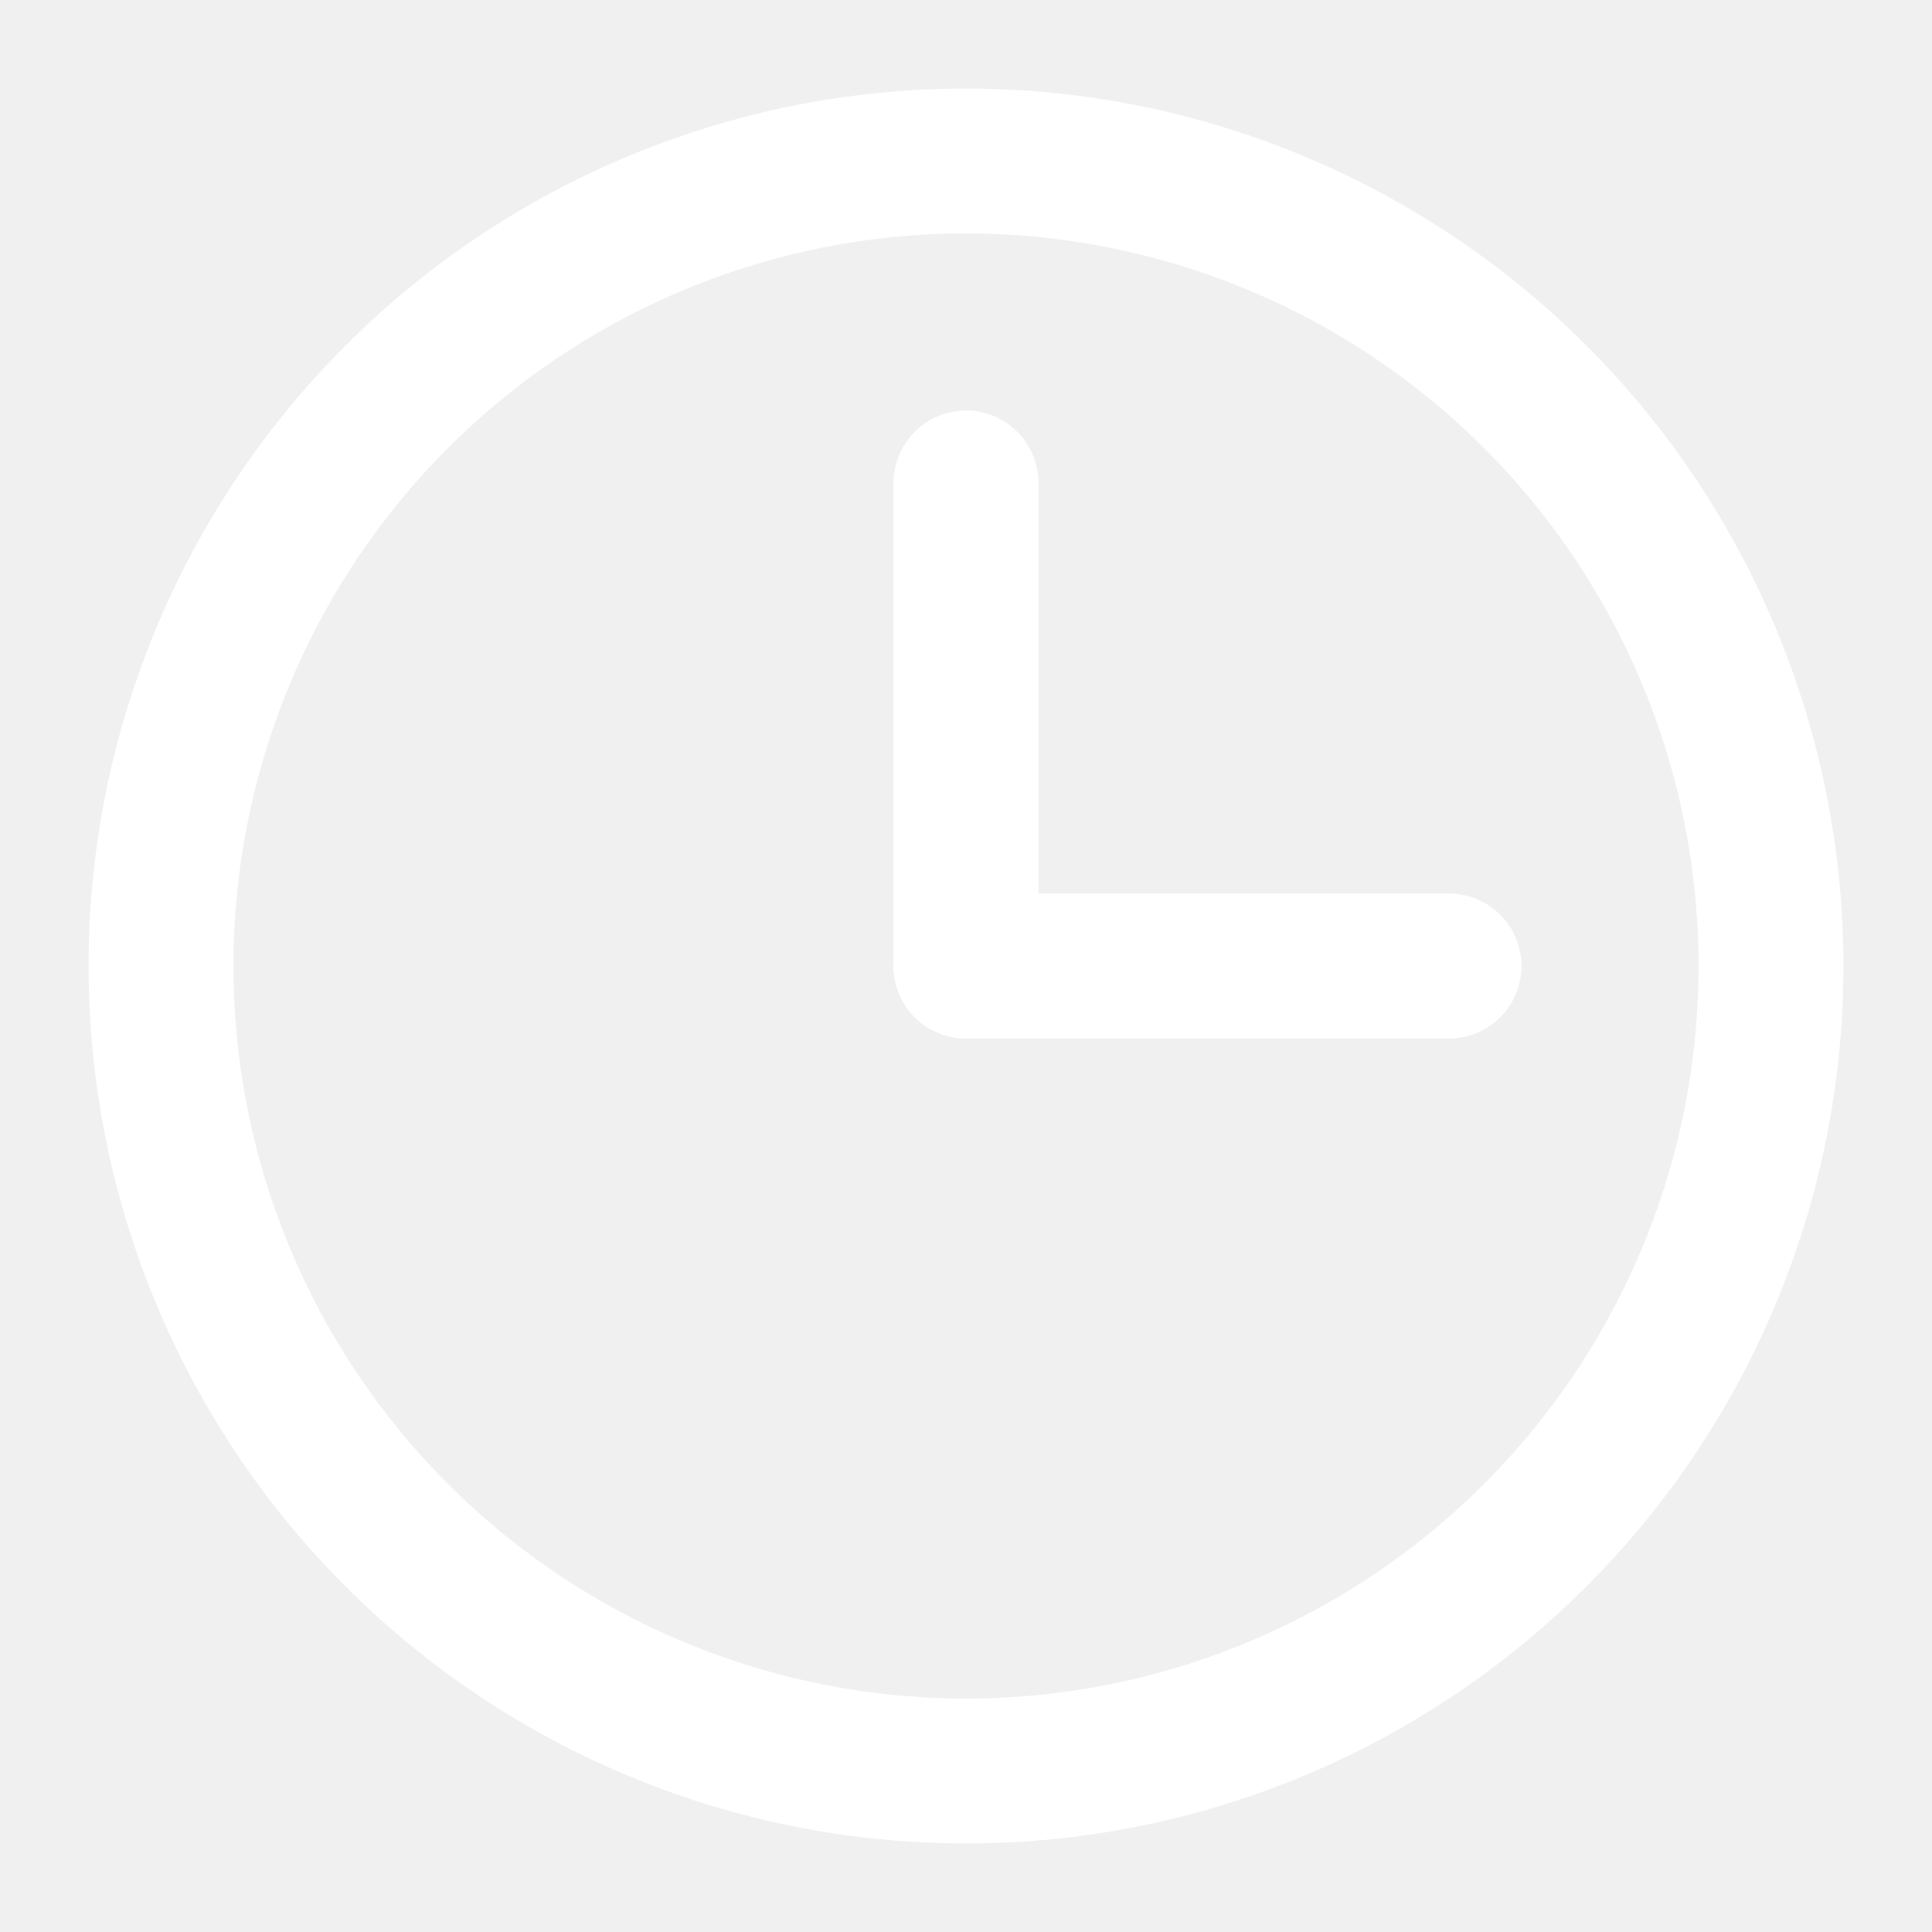
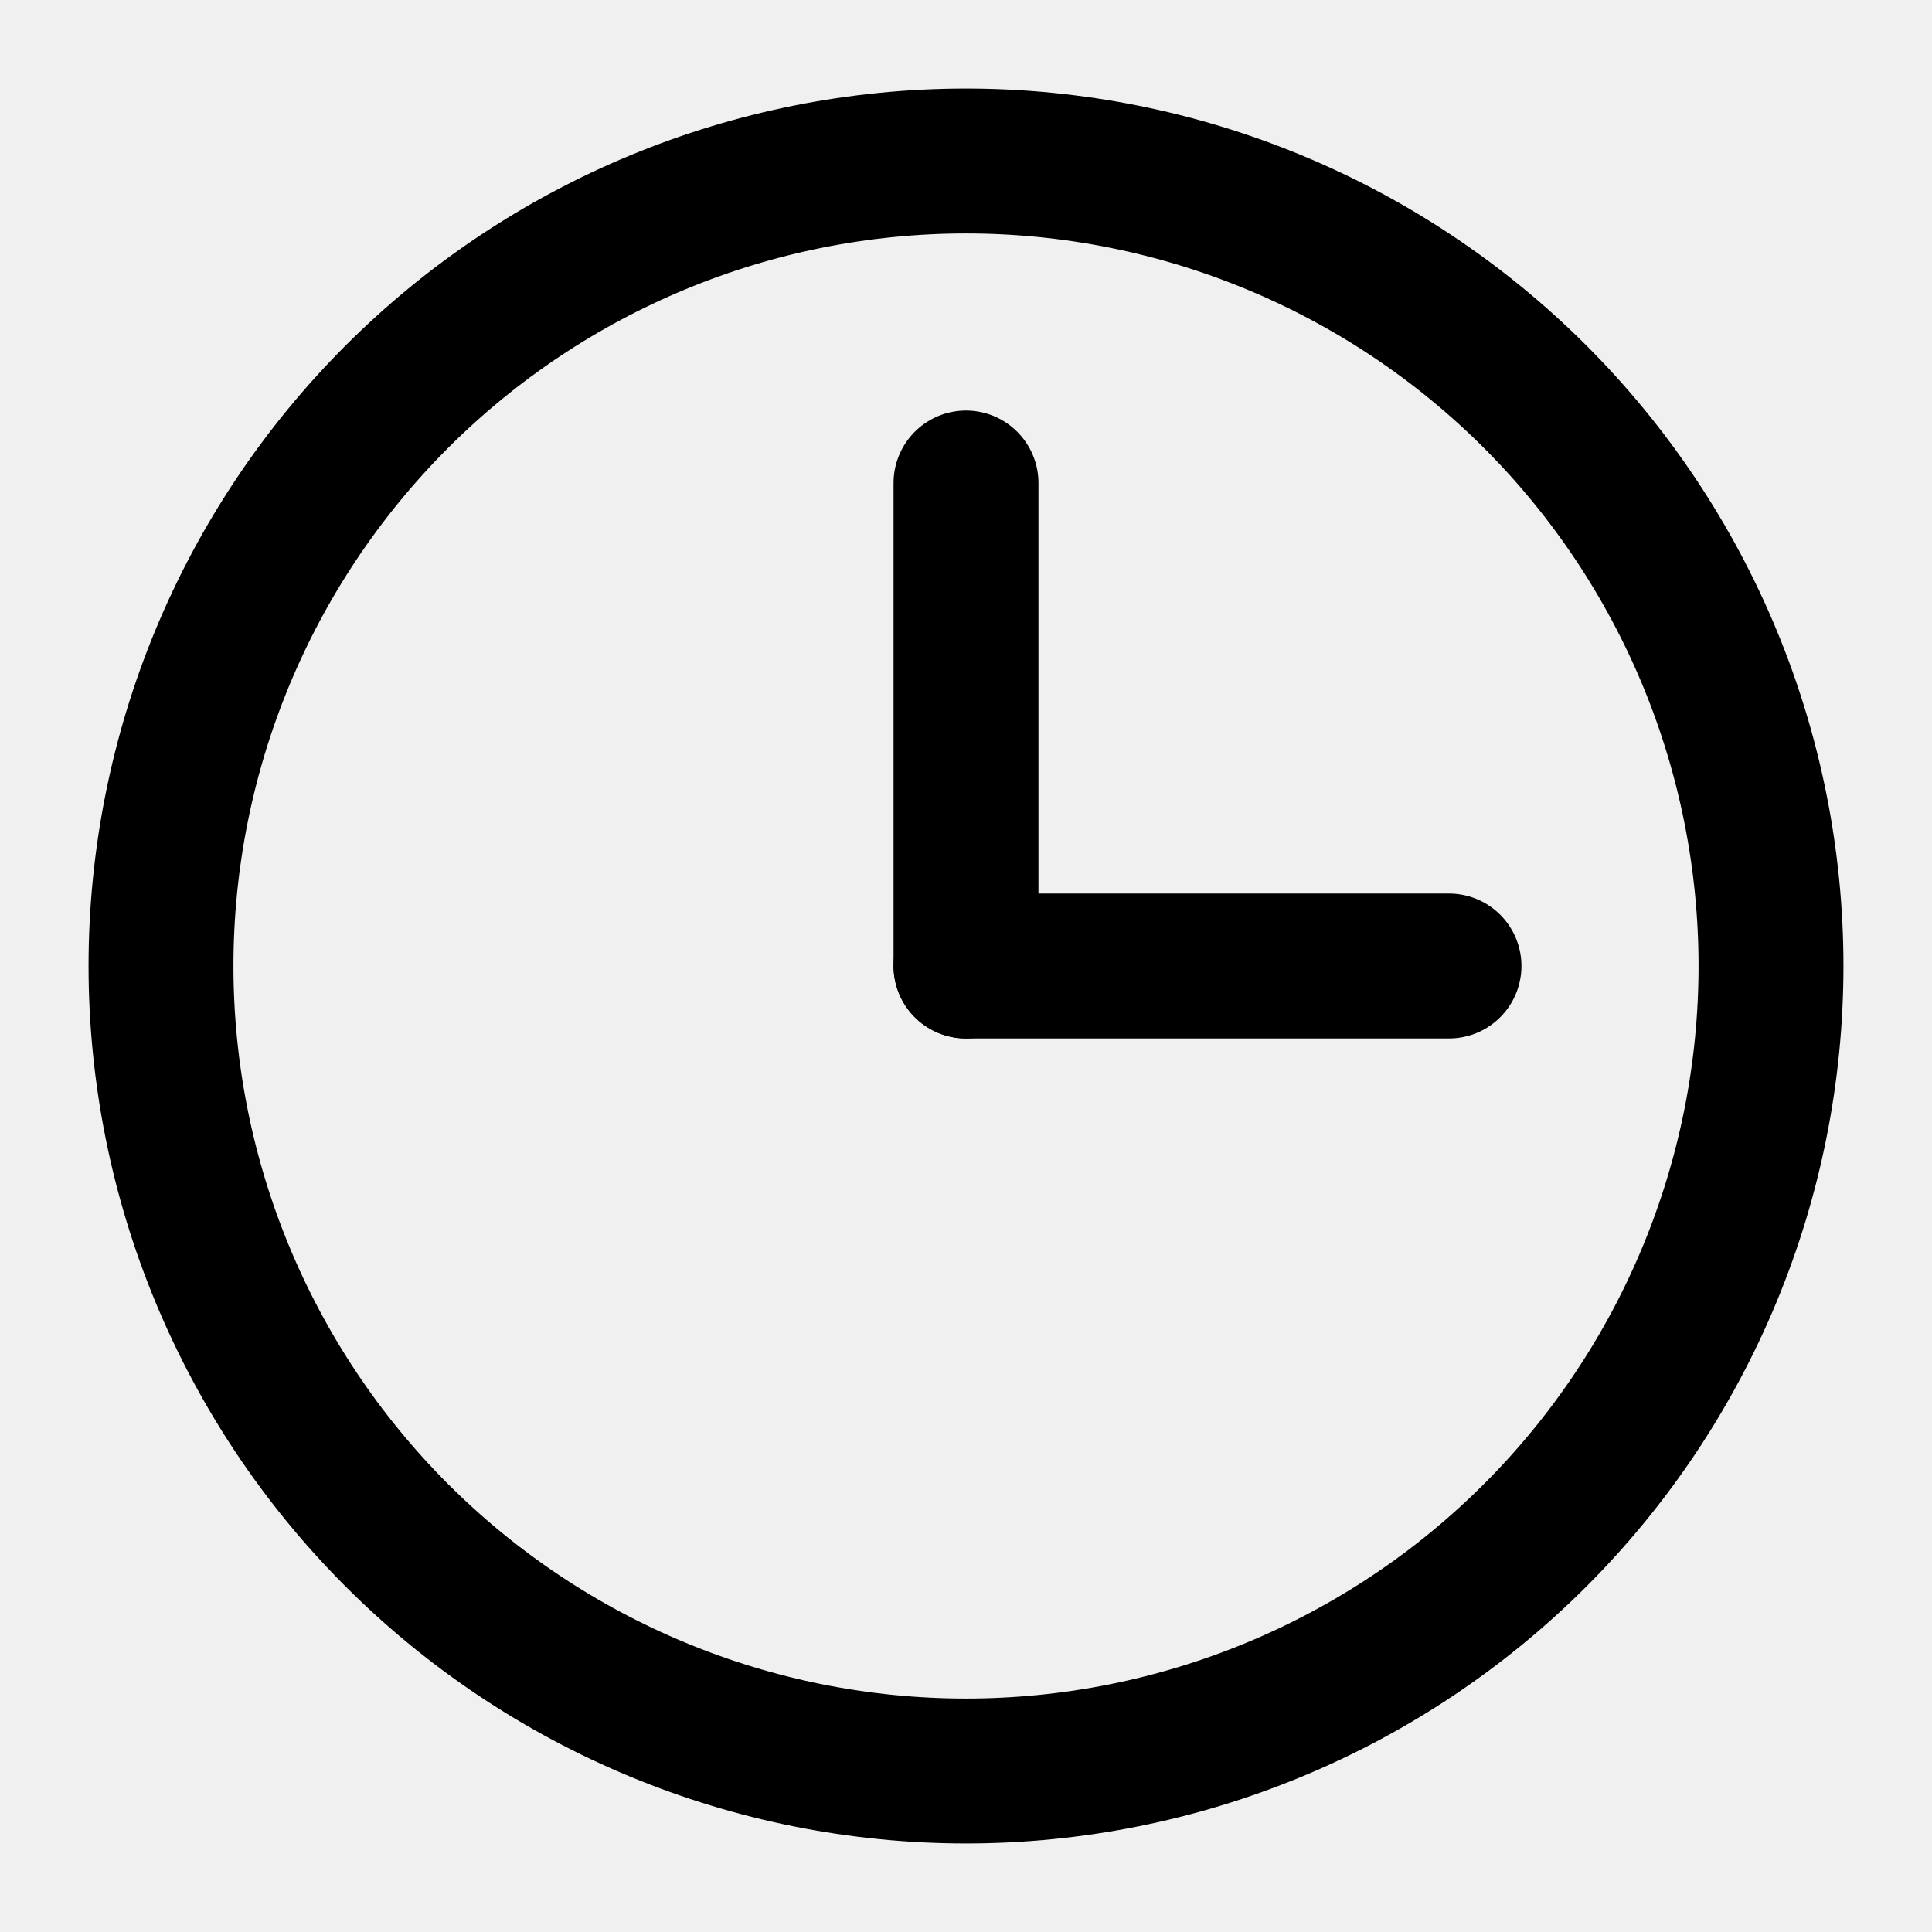
- <svg xmlns="http://www.w3.org/2000/svg" width="24" height="24" viewBox="0 0 24 24" fill="none">
-   <path d="M2 12C2 14.652 3.054 17.196 4.929 19.071C6.804 20.946 9.348 22 12 22C14.652 22 17.196 20.946 19.071 19.071C20.946 17.196 22 14.652 22 12C22 9.348 20.946 6.804 19.071 4.929C17.196 3.054 14.652 2 12 2C9.348 2 6.804 3.054 4.929 4.929C3.054 6.804 2 9.348 2 12V12Z" stroke="white" stroke-width="1.8" stroke-linecap="round" stroke-linejoin="round" />
-   <path d="M12 12V6" stroke="white" stroke-width="1.8" stroke-linecap="round" stroke-linejoin="round" />
-   <path d="M12 12H18" stroke="white" stroke-width="1.8" stroke-linecap="round" stroke-linejoin="round" />
+ <svg xmlns="http://www.w3.org/2000/svg" width="24" height="24" viewBox="0 0 24 24" fill="none" version="1.1" id="svg8">
+   <defs id="defs12" />
+   <path d="M2 12C2 14.652 3.054 17.196 4.929 19.071C6.804 20.946 9.348 22 12 22C14.652 22 17.196 20.946 19.071 19.071C20.946 17.196 22 14.652 22 12C22 9.348 20.946 6.804 19.071 4.929C17.196 3.054 14.652 2 12 2C9.348 2 6.804 3.054 4.929 4.929C3.054 6.804 2 9.348 2 12V12Z" stroke="white" stroke-width="1.8" stroke-linecap="round" stroke-linejoin="round" id="path2" style="stroke:#000000;stroke-opacity:1" />
+   <path d="M12 12V6" stroke="white" stroke-width="1.8" stroke-linecap="round" stroke-linejoin="round" id="path4" style="stroke:#000000;stroke-opacity:1" />
+   <path d="M12 12H18" stroke="white" stroke-width="1.8" stroke-linecap="round" stroke-linejoin="round" id="path6" style="stroke:#000000;stroke-opacity:1" />
</svg>
